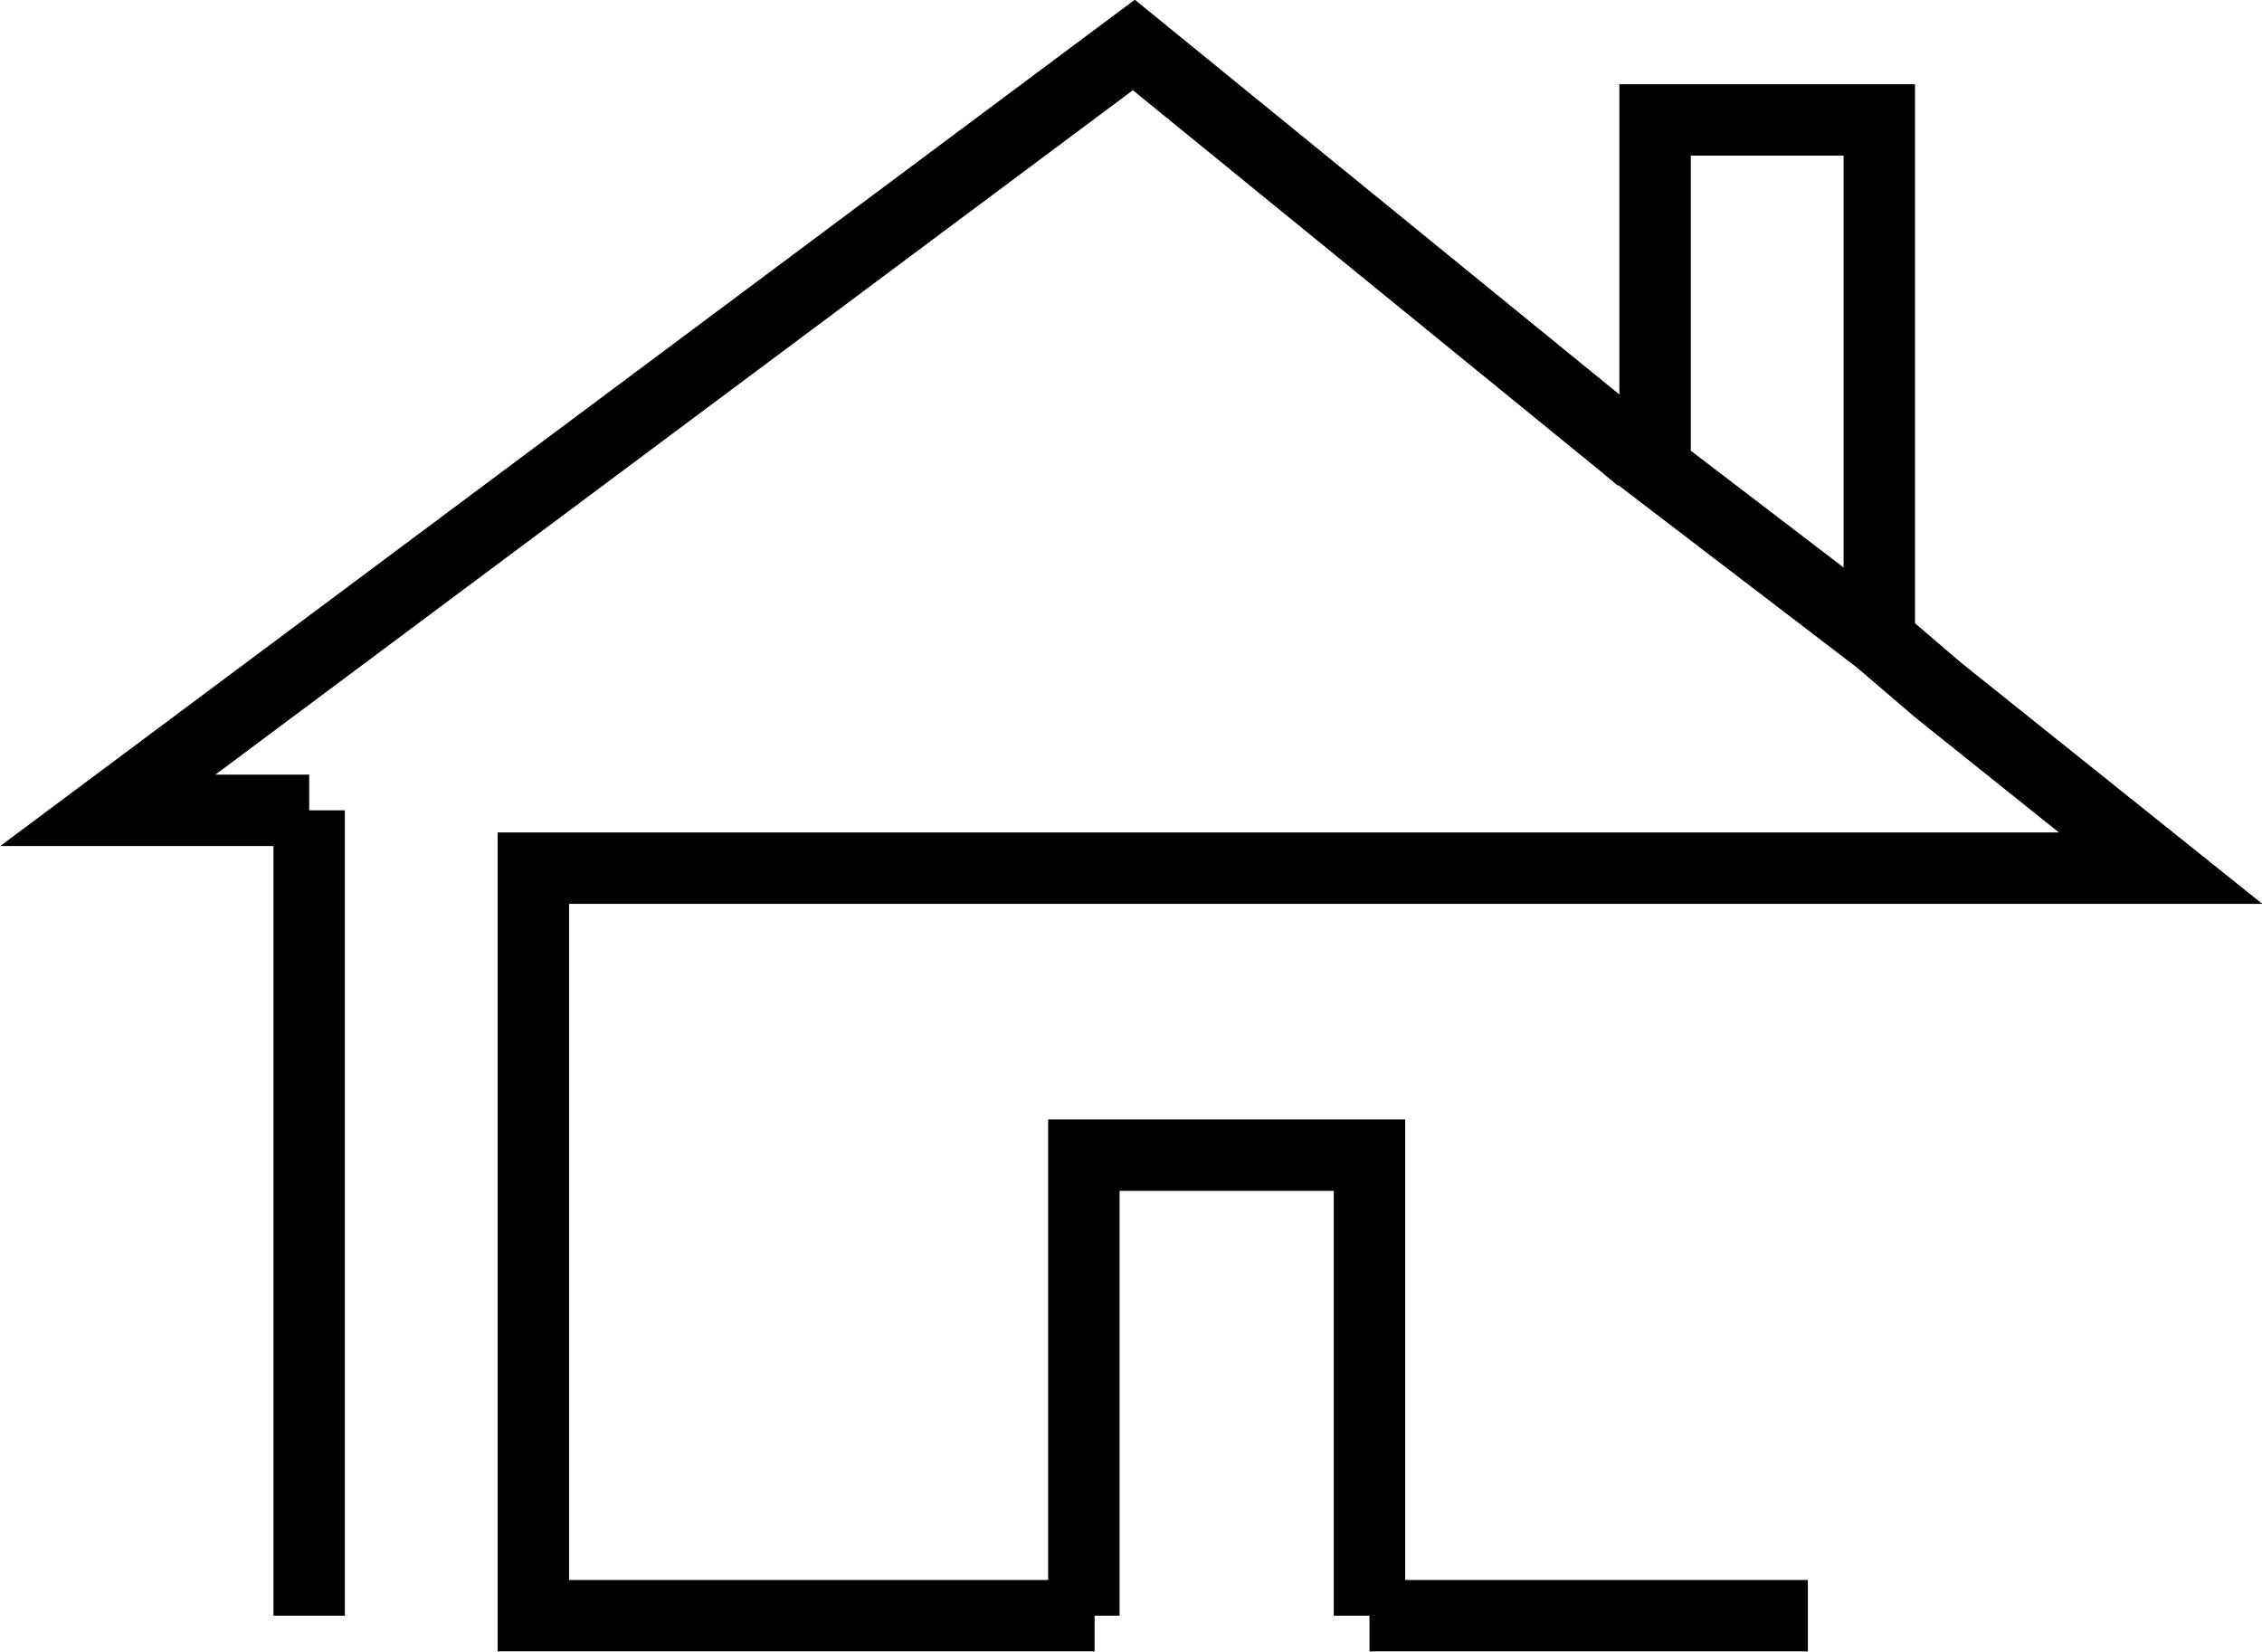
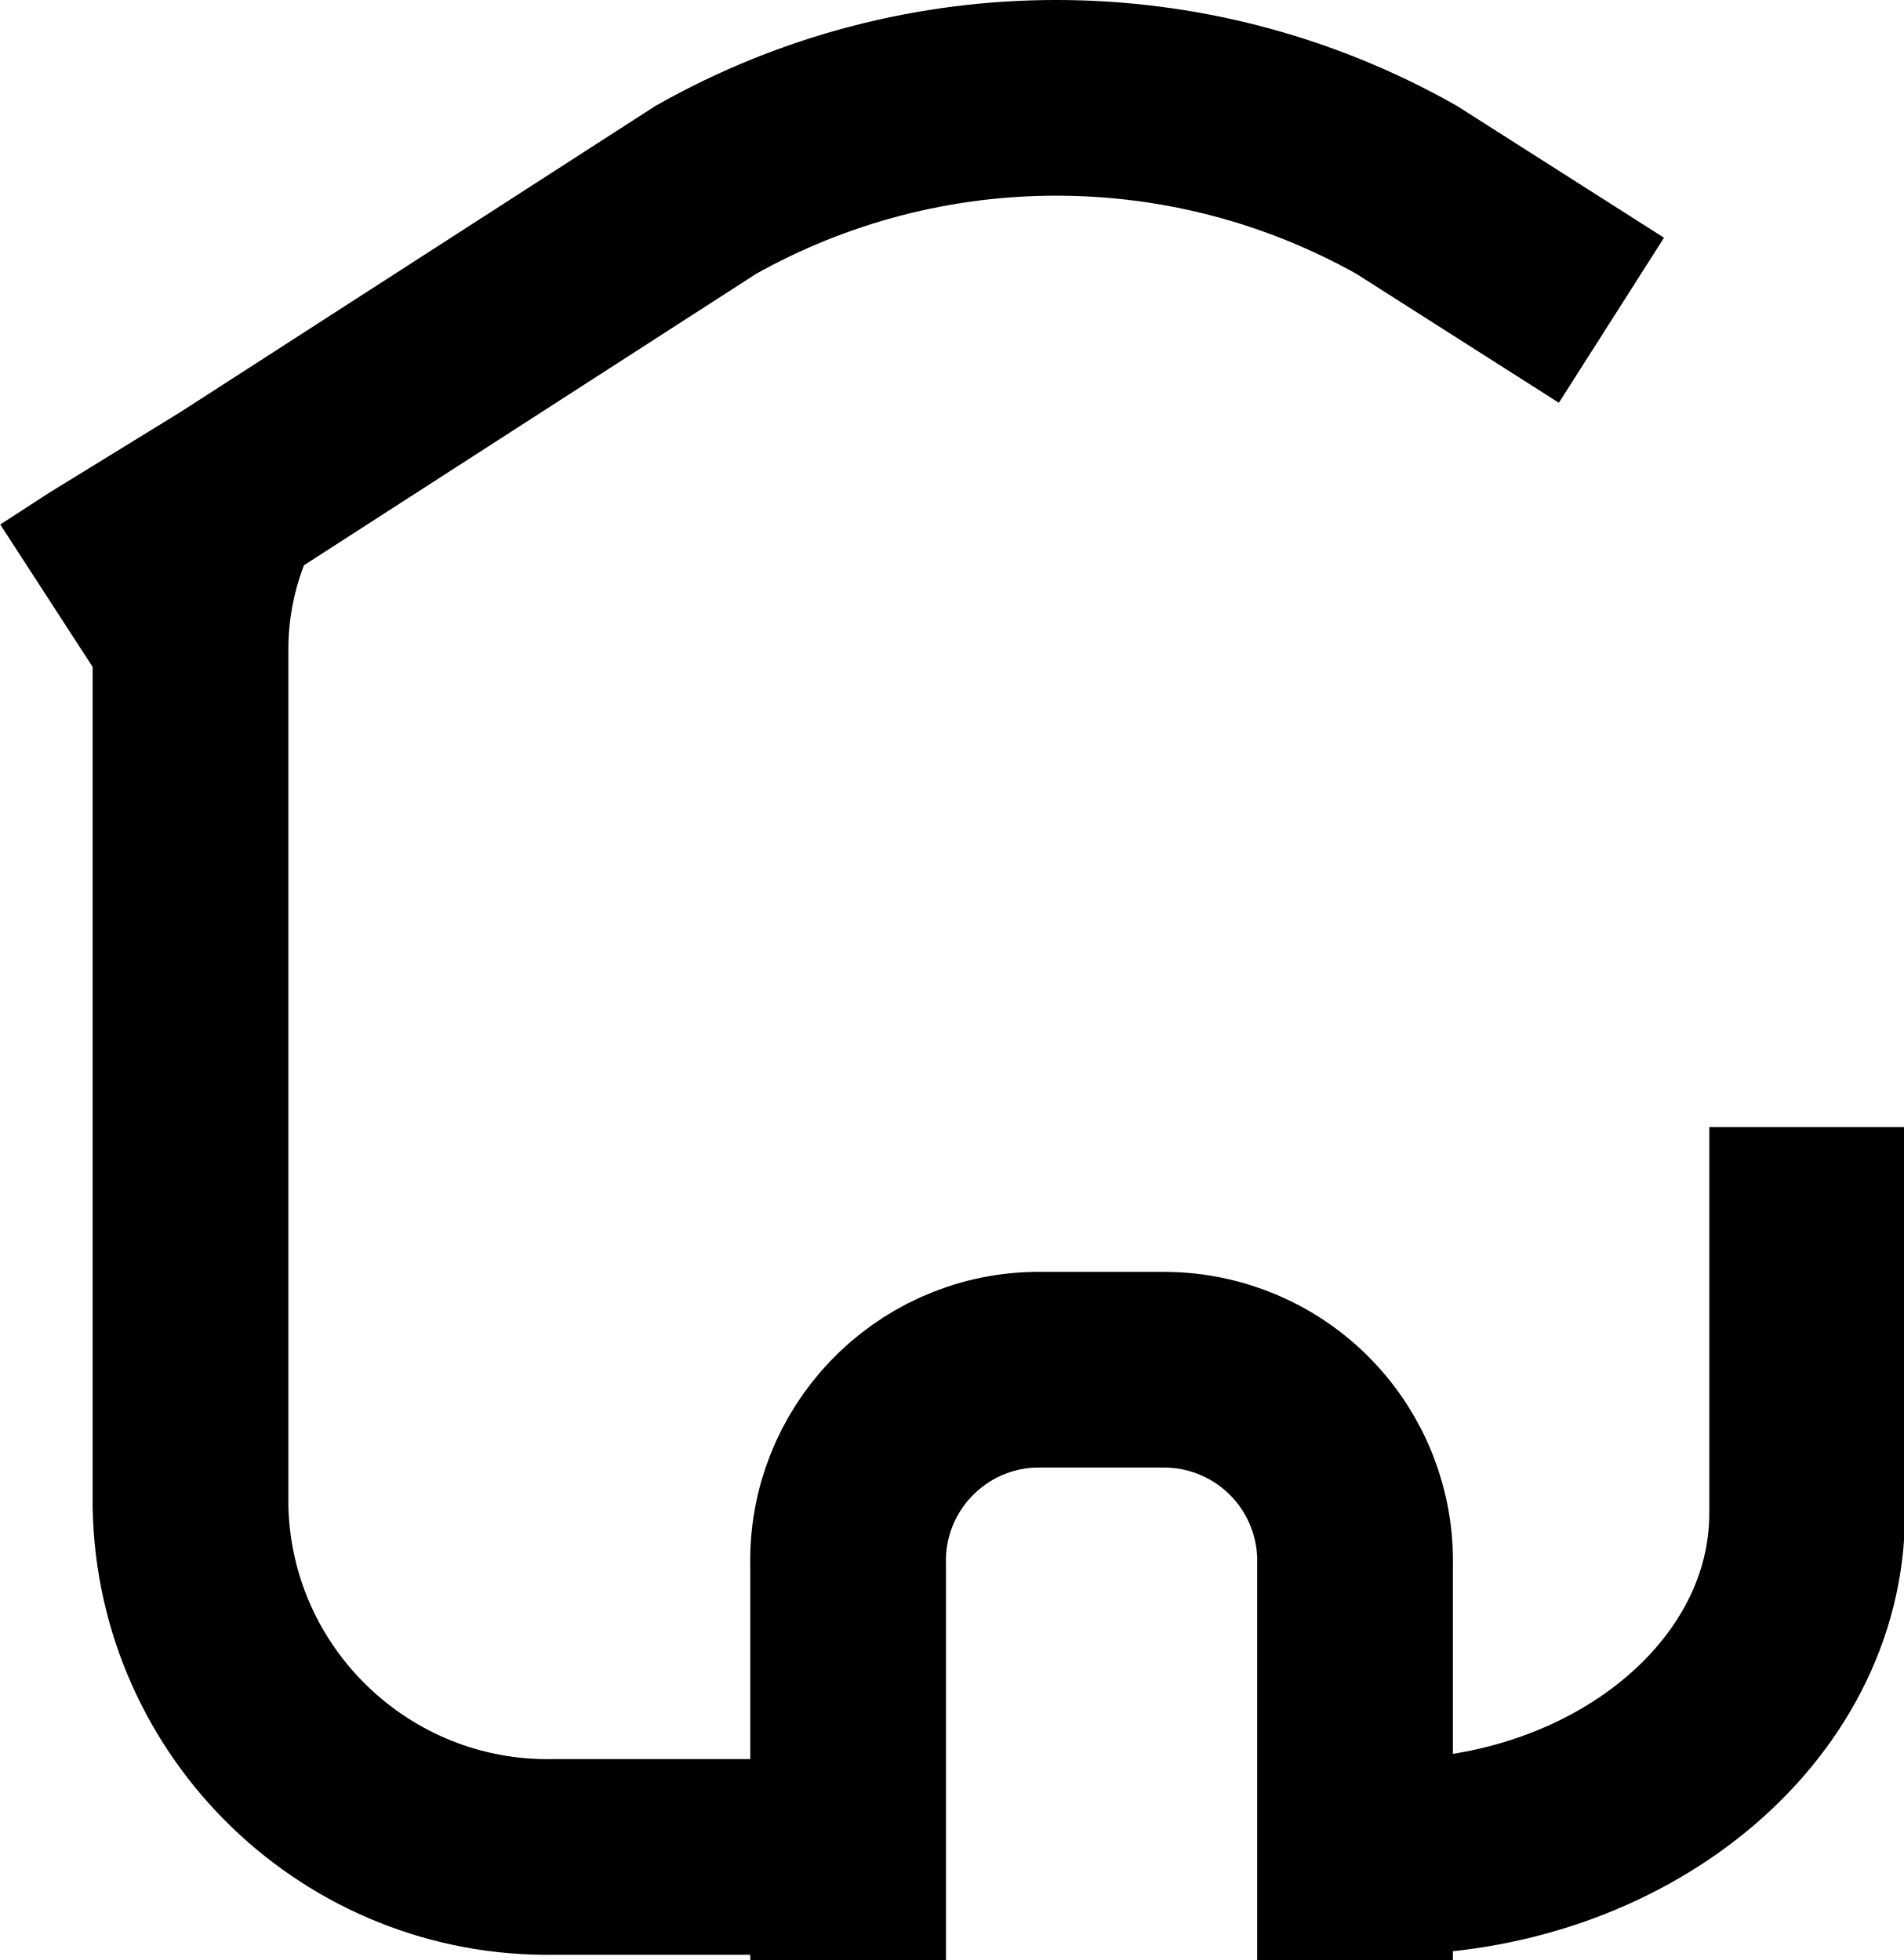
- <svg xmlns="http://www.w3.org/2000/svg" id="Layer_1" data-name="Layer 1" viewBox="0 0 31.68 23.13">
-   <polyline points="22.98 6.42 22.79 6.26 15.88 0.63 1.51 11.35 4.33 11.35" fill="none" stroke="#000" stroke-miterlimit="10" />
-   <line x1="25.32" y1="22.63" x2="19.18" y2="22.63" fill="none" stroke="#000" stroke-miterlimit="10" />
-   <polyline points="15.33 22.63 15.18 22.63 7.47 22.63 7.47 12.16 30.26 12.16 27.15 9.67 26.32 8.96 23.18 6.56 22.79 6.26" fill="none" stroke="#000" stroke-miterlimit="10" />
-   <polyline points="23.18 6.56 23.18 1.68 26.32 1.68 26.32 8.96" fill="none" stroke="#000" stroke-miterlimit="10" />
-   <polyline points="15.18 22.63 15.18 16.18 19.18 16.18 19.18 22.63" fill="none" stroke="#000" stroke-miterlimit="10" />
-   <line x1="4.33" y1="11.35" x2="4.33" y2="22.63" fill="none" stroke="#000" stroke-miterlimit="10" />
-   <path d="M-25.5-2.5" transform="translate(0.18 -3.37)" fill="none" stroke="#000" stroke-miterlimit="10" />
-   <path d="M27.13,15.53" transform="translate(0.18 -3.37)" fill="none" stroke="#000" stroke-miterlimit="10" />
+ <svg xmlns="http://www.w3.org/2000/svg" viewBox="0 0 29.18 30.05">
+   <g id="Layer_2" data-name="Layer 2">
+     <g id="Layer_1-2" data-name="Layer 1">
+       <path d="M3.55,7.5A5.11,5.11,0,0,0,2.92,10v13.1A5.48,5.48,0,0,0,8.5,28.47H13m14.7-11.19V23.2c0,2.91-2.89,5.27-6.44,5.27h-.53" fill="none" stroke="#000" stroke-miterlimit="10" stroke-width="3" />
+       <path d="M.82,9.3l.74-.48,2-1.23,7.26-4.68a10.93,10.93,0,0,1,10.74,0l3.14,2" fill="none" stroke="#000" stroke-miterlimit="10" stroke-width="3" />
+       <path d="M13,30.05V24a2.93,2.93,0,0,1,2.86-3h2a2.93,2.93,0,0,1,2.91,3v6.11" fill="none" stroke="#000" stroke-miterlimit="10" stroke-width="3" />
+     </g>
+   </g>
</svg>
